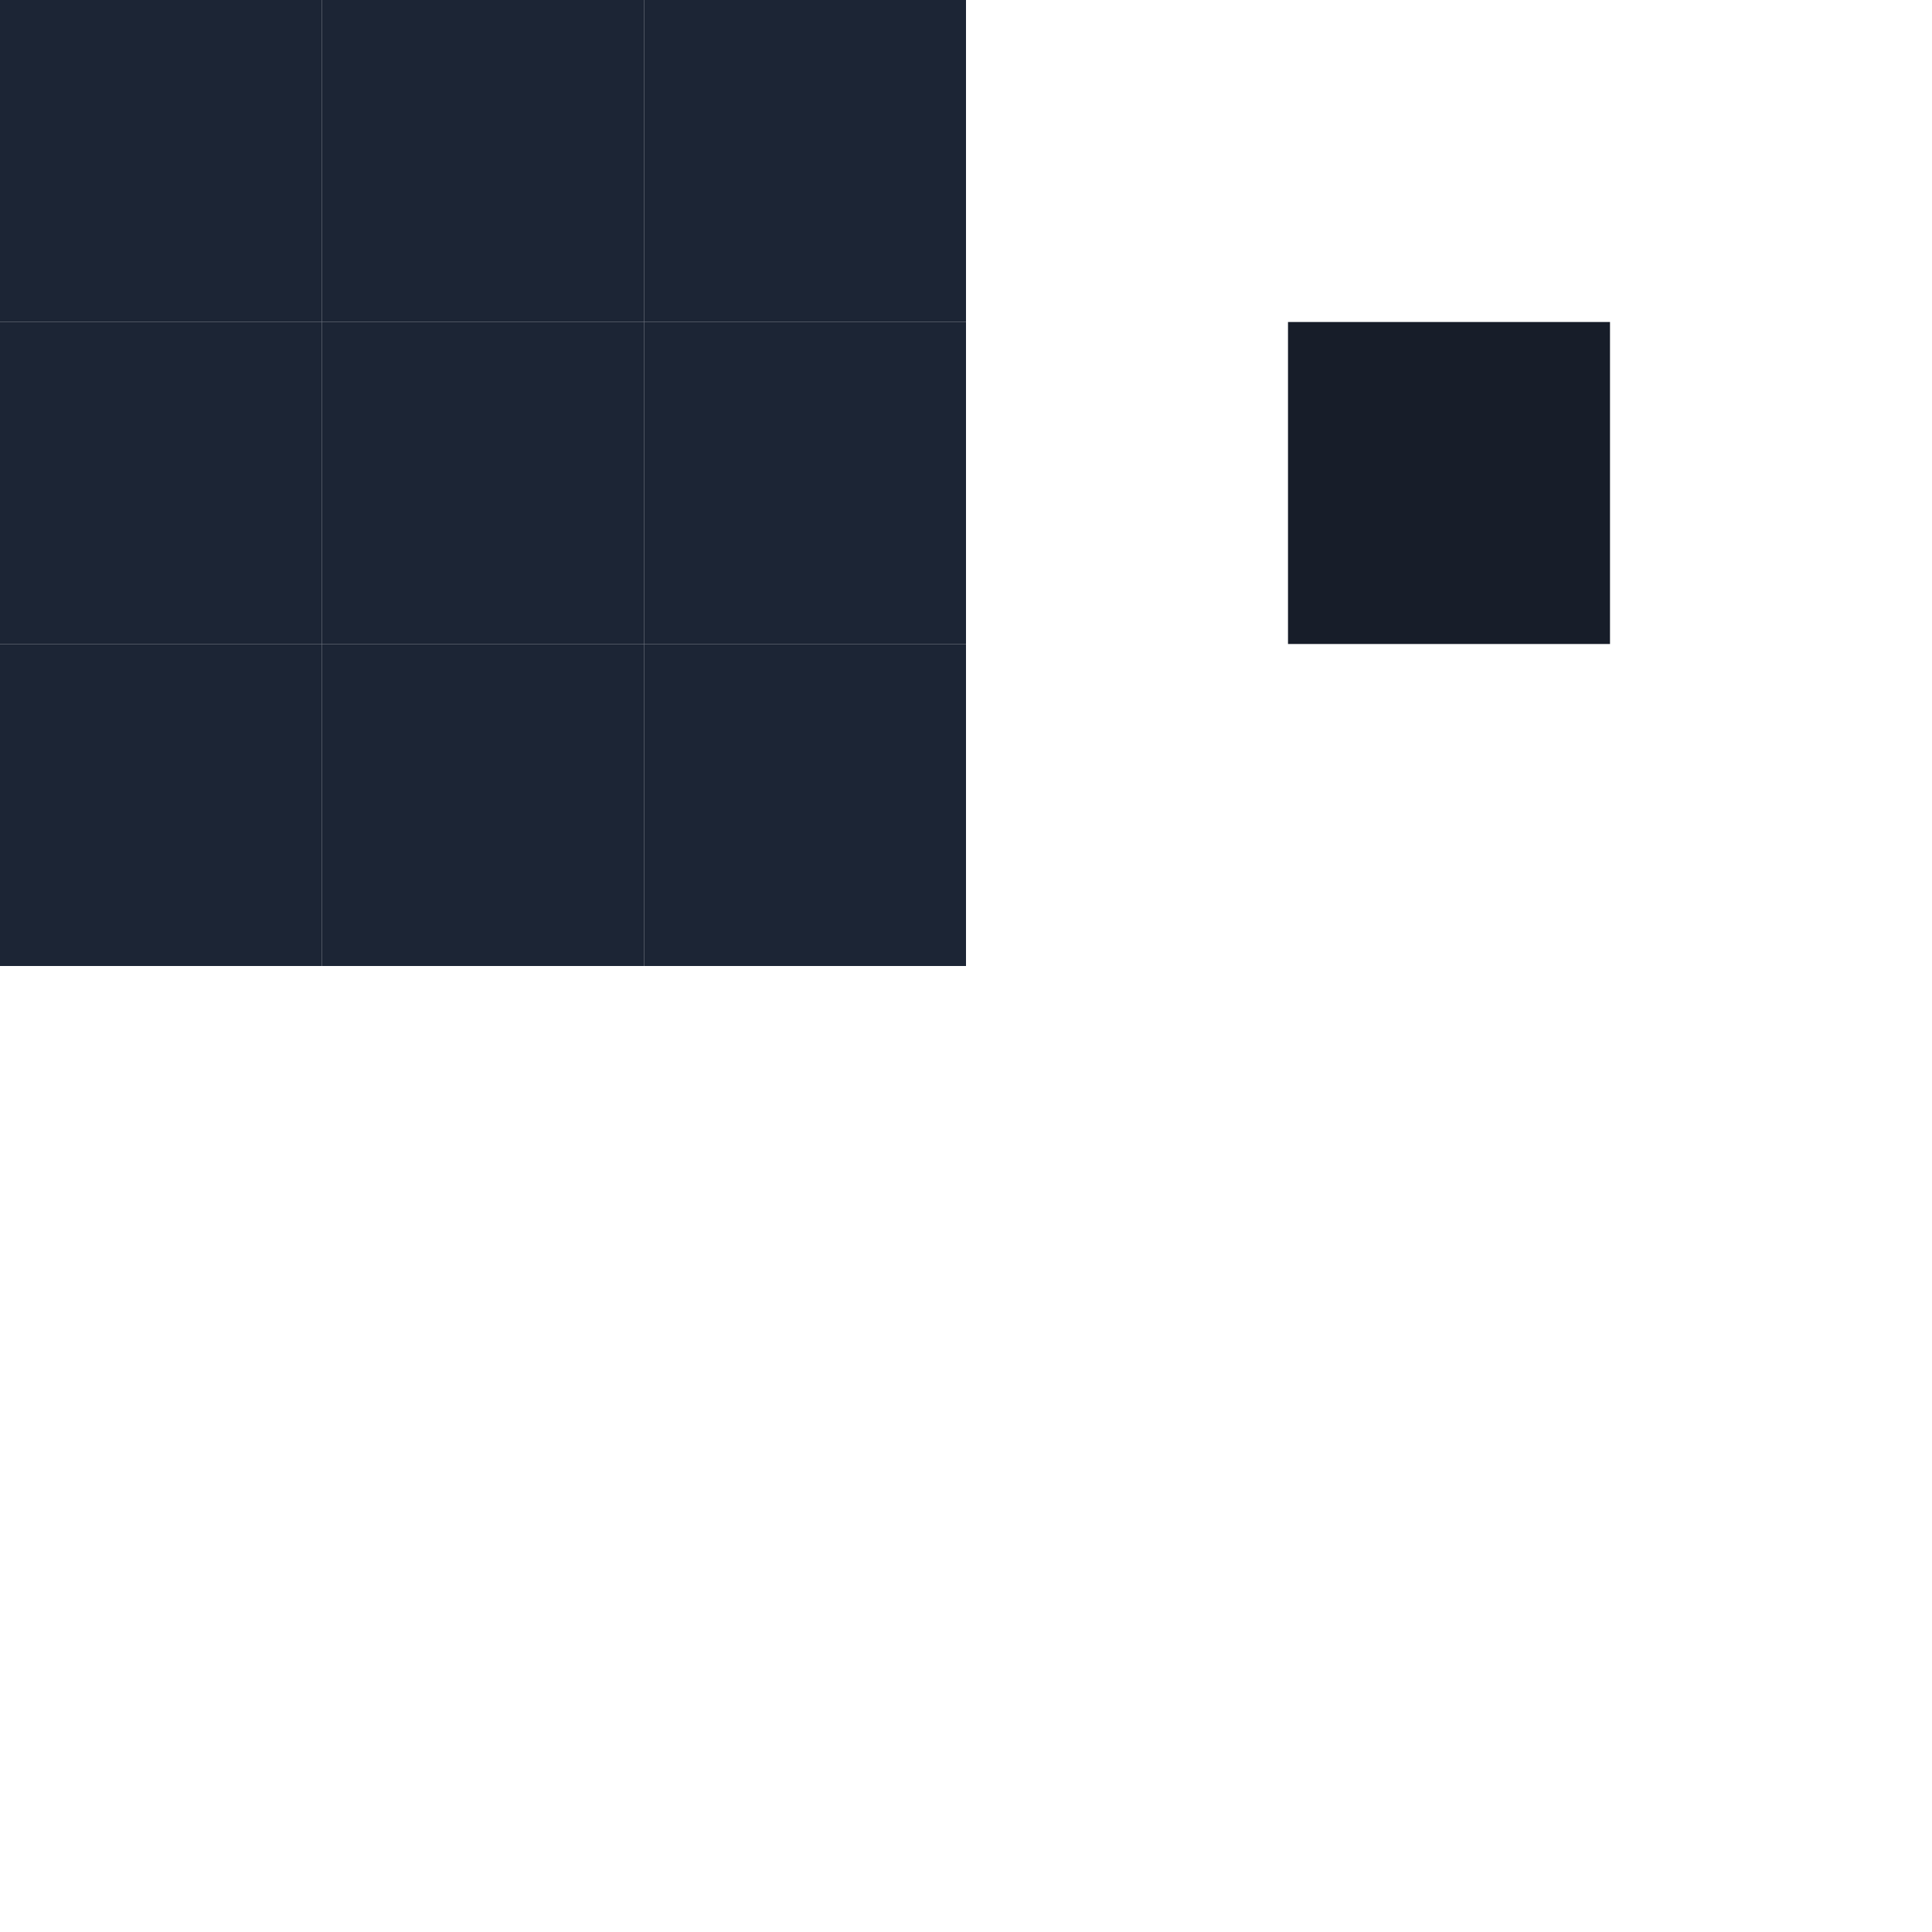
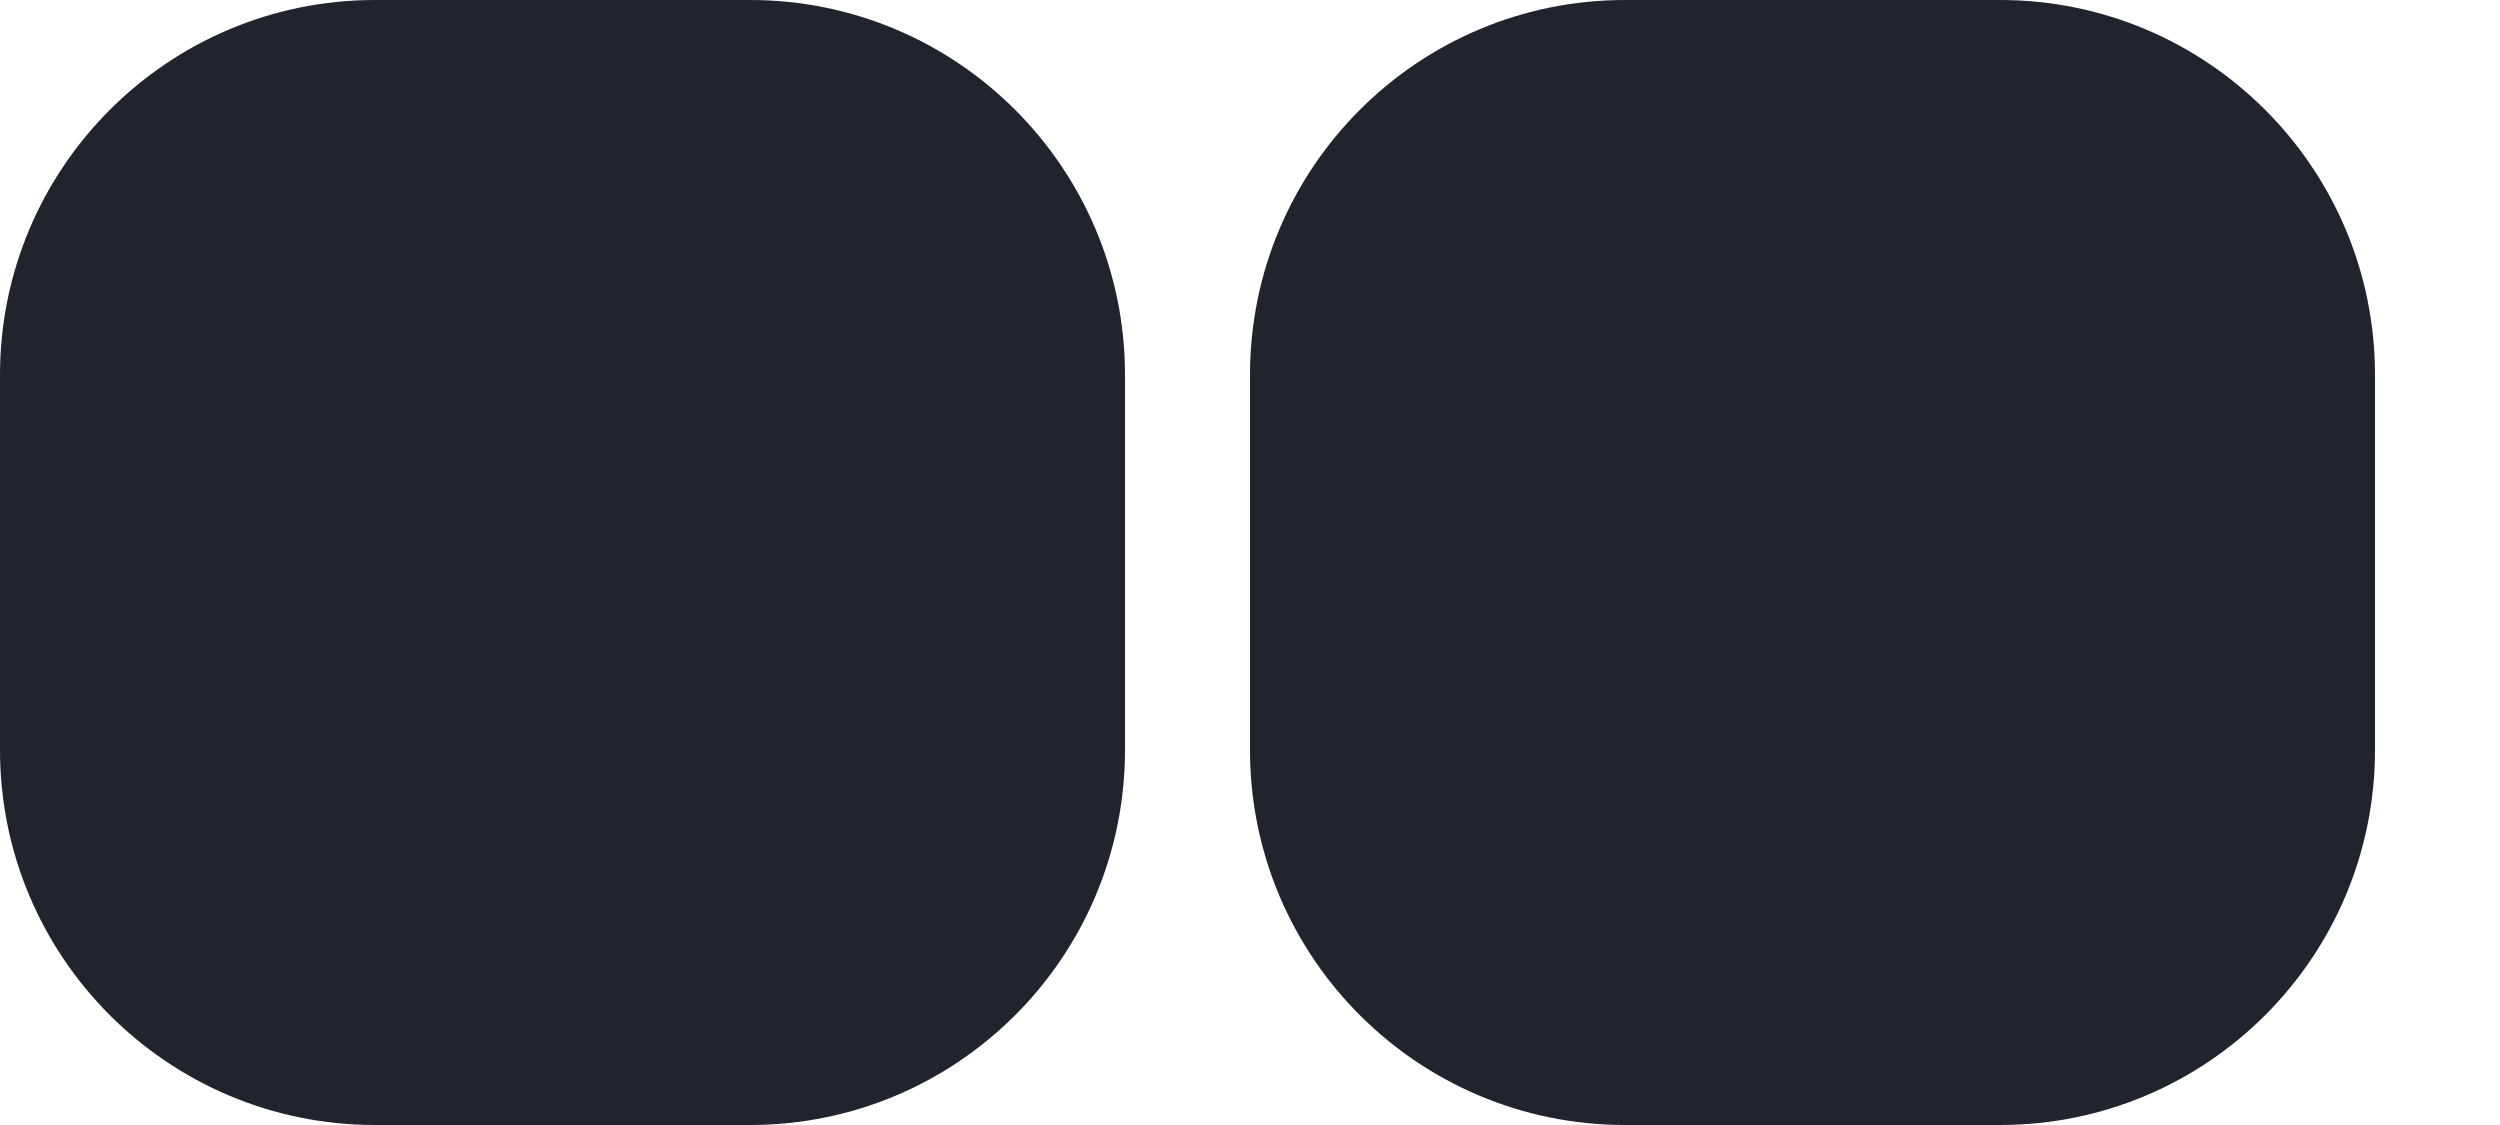
- <svg xmlns="http://www.w3.org/2000/svg" width="6" height="6" viewBox="0 0 6 6">
-   <rect id="decoration-topleft" x="0" y="0" width="1" height="1" fill="#1c2535" />
-   <rect id="decoration-top" x="1" y="0" width="1" height="1" fill="#1c2535" />
-   <rect id="decoration-topright" x="2" y="0" width="1" height="1" fill="#1c2535" />
-   <rect id="decoration-left" x="0" y="1" width="1" height="1" fill="#1c2535" />
-   <rect id="decoration-center" x="1" y="1" width="1" height="1" fill="#1c2535" />
-   <rect id="decoration-right" x="2" y="1" width="1" height="1" fill="#1c2535" />
-   <rect id="decoration-bottomleft" x="0" y="2" width="1" height="1" fill="#1c2535" />
-   <rect id="decoration-bottom" x="1" y="2" width="1" height="1" fill="#1c2535" />
-   <rect id="decoration-bottomright" x="2" y="2" width="1" height="1" fill="#1c2535" />
-   <rect id="decoration-inactive-center" x="4" y="1" width="1" height="1" fill="#171d29" />
+ <svg xmlns="http://www.w3.org/2000/svg" width="80" height="36" viewBox="0 0 80 36">
+   <g id="decoration-topleft" transform="translate(0 0)" fill="#20242c">
+     <path d="M0 12A12 12 0 0 1 12 0V12Z" />
+   </g>
+   <g id="decoration-top" transform="translate(0 0)" fill="#20242c">
+     <rect x="12" width="12" height="12" />
+   </g>
+   <g id="decoration-topright" transform="translate(0 0)" fill="#20242c">
+     <path d="M24 0A12 12 0 0 1 36 12H24Z" />
+   </g>
+   <g id="decoration-left" transform="translate(0 0)" fill="#20242c">
+     <rect y="12" width="12" height="12" />
+   </g>
+   <g id="decoration-center" transform="translate(0 0)" fill="#20242c">
+     <rect x="12" y="12" width="12" height="12" />
+   </g>
+   <g id="decoration-right" transform="translate(0 0)" fill="#20242c">
+     <rect x="24" y="12" width="12" height="12" />
+   </g>
+   <g id="decoration-bottomleft" transform="translate(0 0)" fill="#20242c">
+     <path d="M0 24H12V36A12 12 0 0 1 0 24Z" />
+   </g>
+   <g id="decoration-bottom" transform="translate(0 0)" fill="#20242c">
+     <rect x="12" y="24" width="12" height="12" />
+   </g>
+   <g id="decoration-bottomright" transform="translate(0 0)" fill="#20242c">
+     <path d="M24 24H36A12 12 0 0 1 24 36Z" />
+   </g>
+   <g id="decoration-inactive-topleft" transform="translate(40 0)" fill="#20242c">
+     <path d="M0 12A12 12 0 0 1 12 0V12Z" />
+   </g>
+   <g id="decoration-inactive-top" transform="translate(40 0)" fill="#20242c">
+     <rect x="12" width="12" height="12" />
+   </g>
+   <g id="decoration-inactive-topright" transform="translate(40 0)" fill="#20242c">
+     <path d="M24 0A12 12 0 0 1 36 12H24Z" />
+   </g>
+   <g id="decoration-inactive-left" transform="translate(40 0)" fill="#20242c">
+     <rect y="12" width="12" height="12" />
+   </g>
+   <g id="decoration-inactive-center" transform="translate(40 0)" fill="#20242c">
+     <rect x="12" y="12" width="12" height="12" />
+   </g>
+   <g id="decoration-inactive-right" transform="translate(40 0)" fill="#20242c">
+     <rect x="24" y="12" width="12" height="12" />
+   </g>
+   <g id="decoration-inactive-bottomleft" transform="translate(40 0)" fill="#20242c">
+     <path d="M0 24H12V36A12 12 0 0 1 0 24Z" />
+   </g>
+   <g id="decoration-inactive-bottom" transform="translate(40 0)" fill="#20242c">
+     <rect x="12" y="24" width="12" height="12" />
+   </g>
+   <g id="decoration-inactive-bottomright" transform="translate(40 0)" fill="#20242c">
+     <path d="M24 24H36A12 12 0 0 1 24 36Z" />
+   </g>
</svg>
